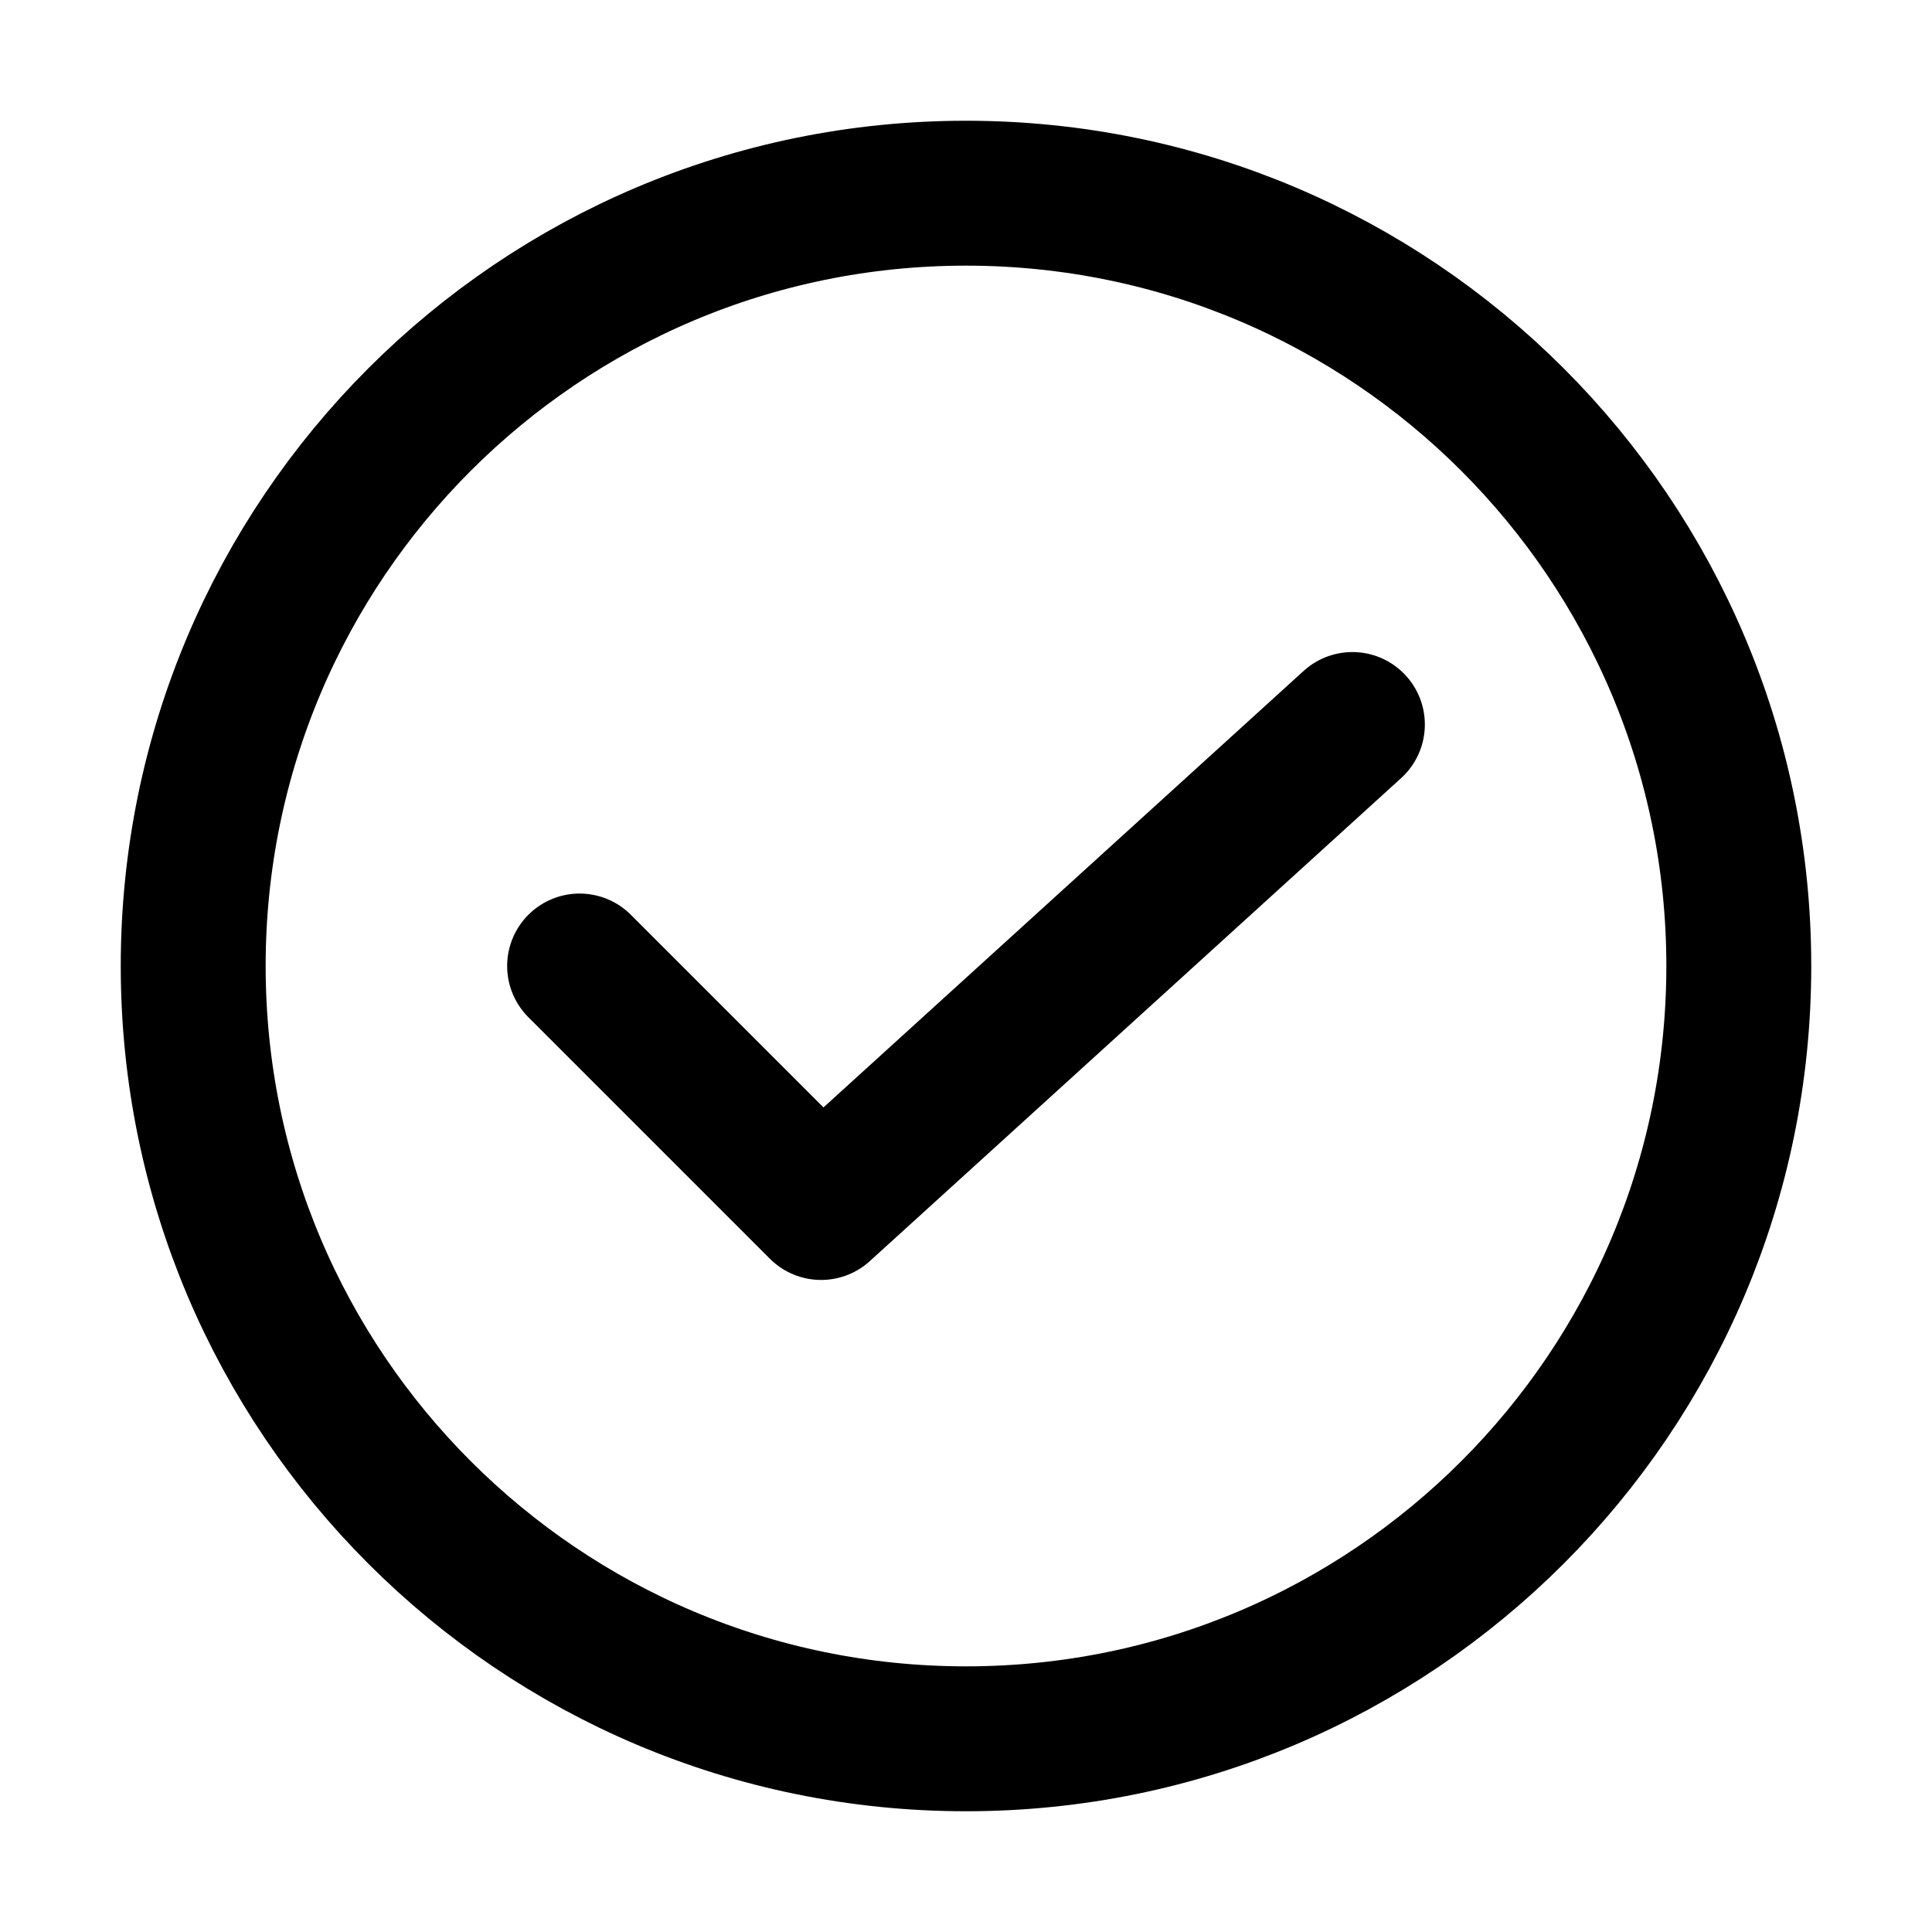
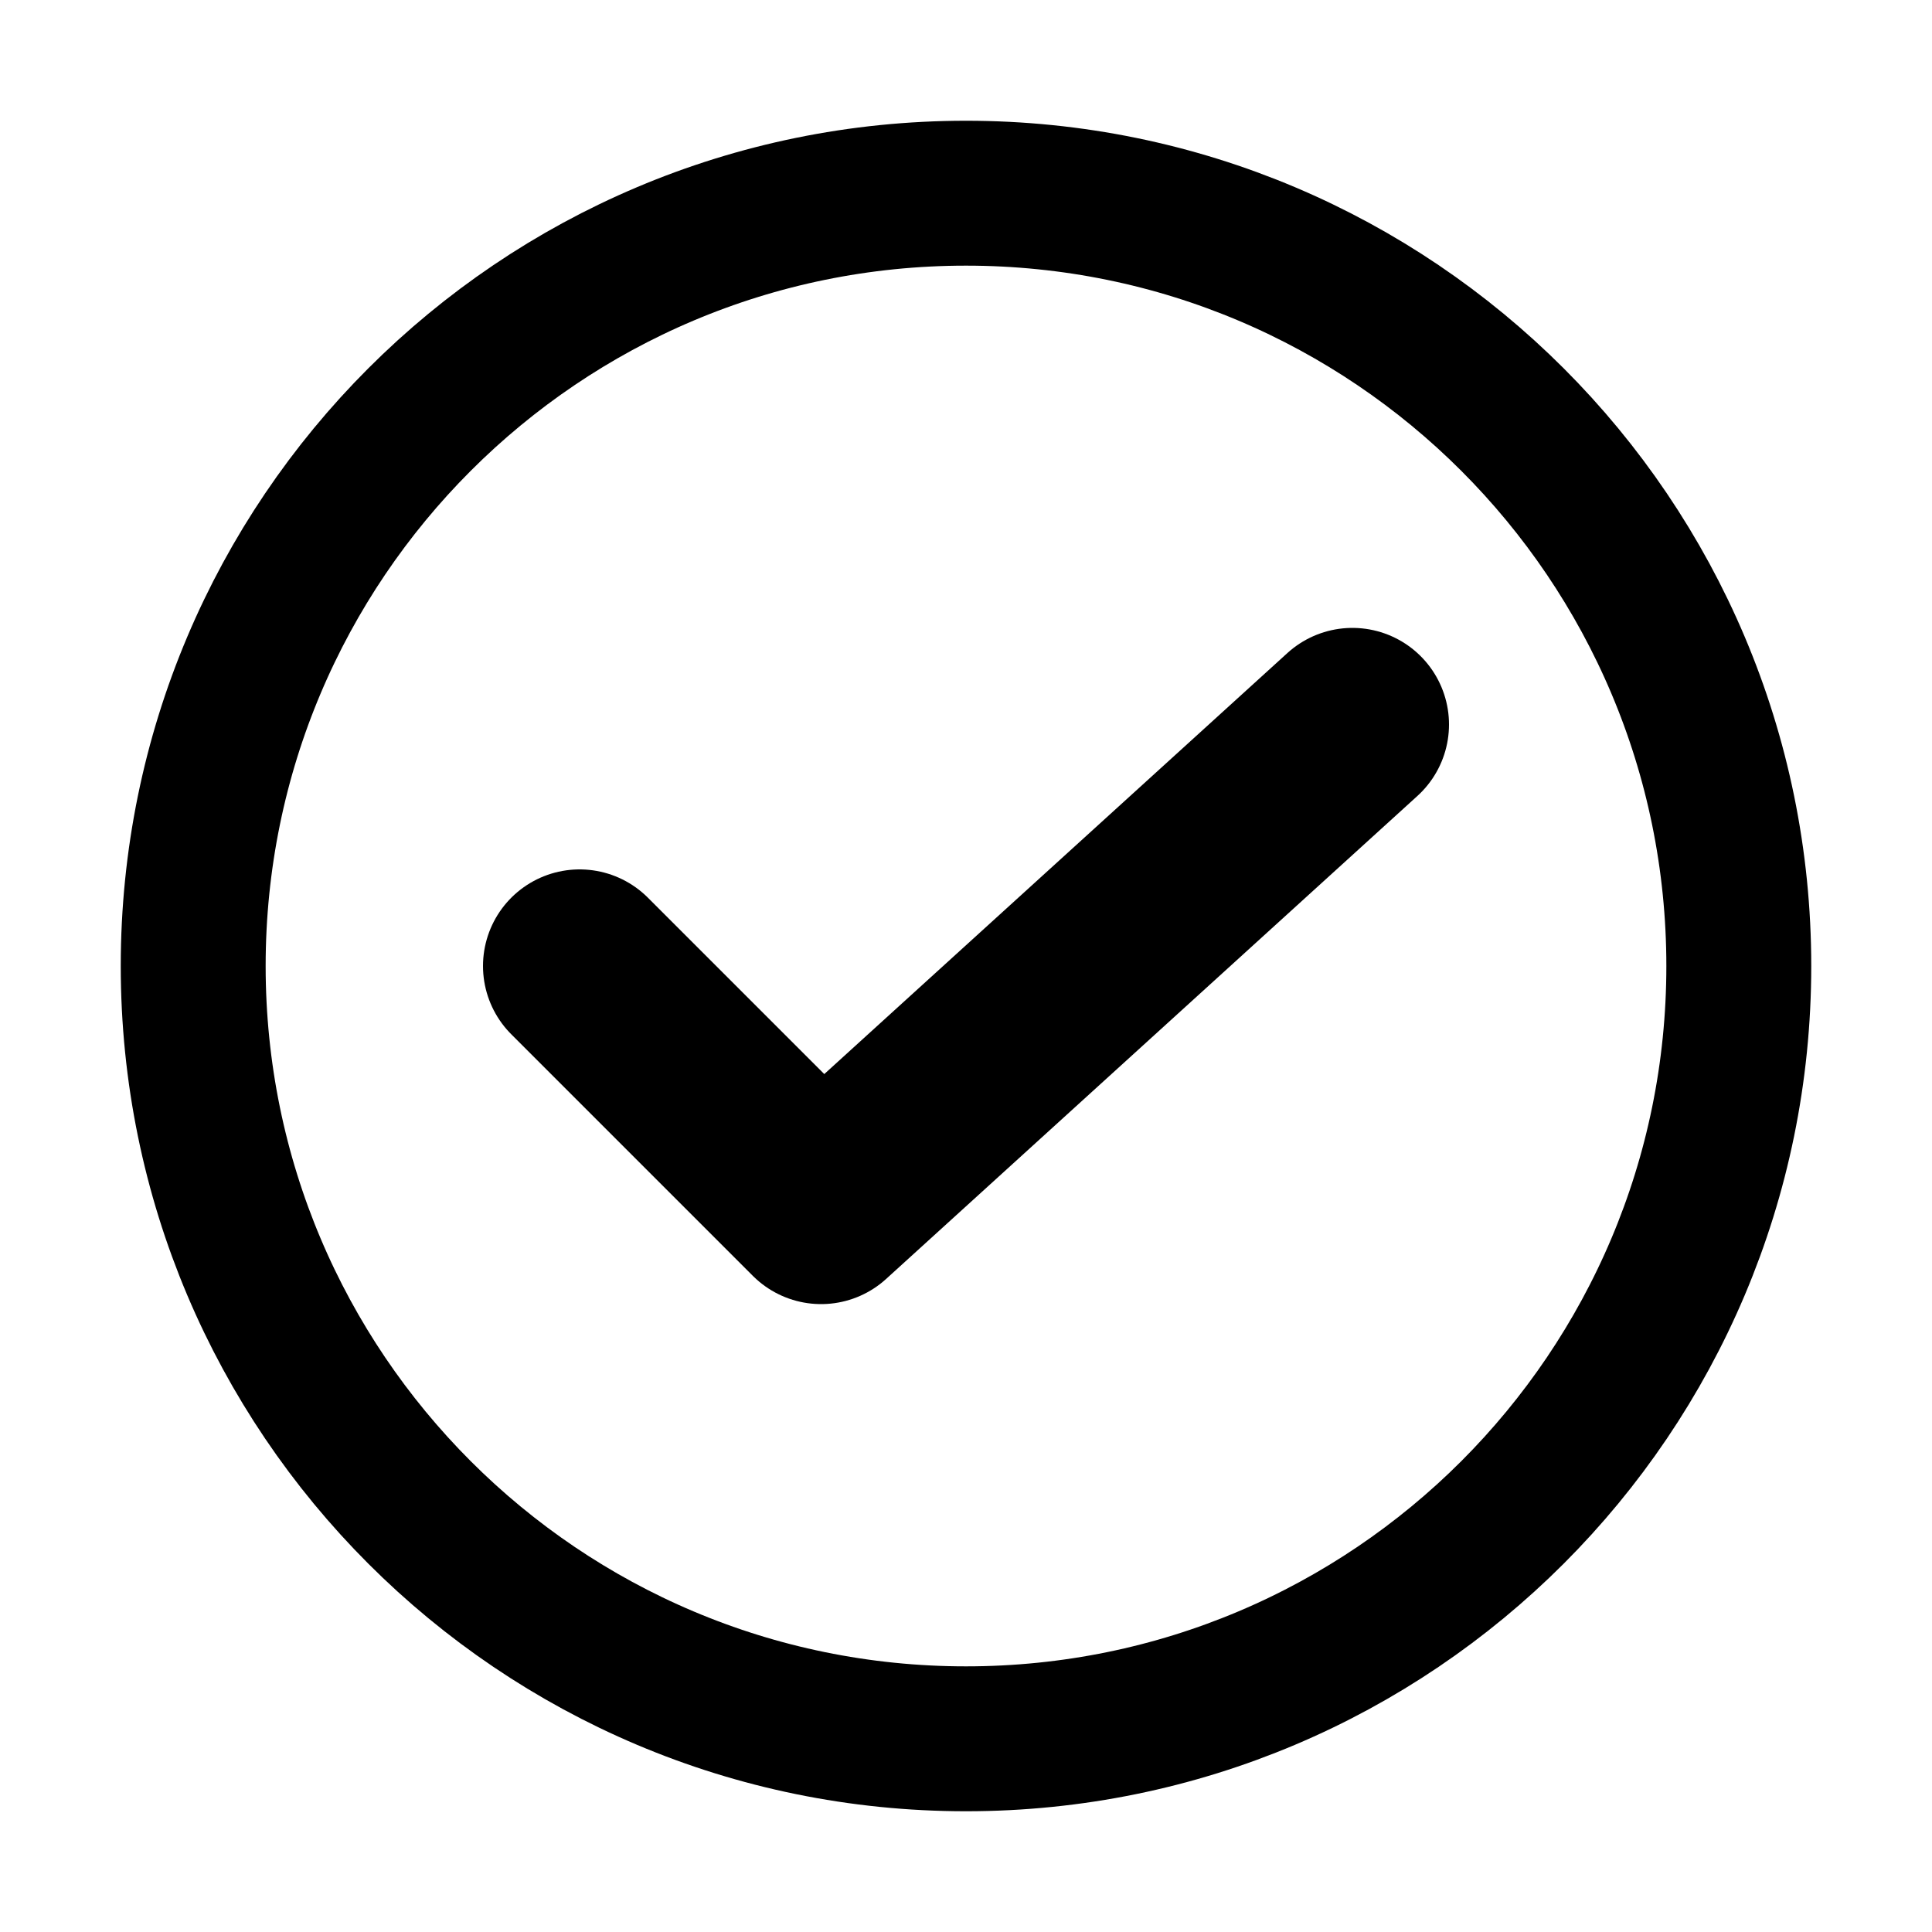
<svg xmlns="http://www.w3.org/2000/svg" width="20" height="20" viewBox="0 0 20 20">
  <circle cx="10" cy="10" r="8" fill="none" stroke="currentColor" stroke-width="1.5" />
-   <path d="m6 10 2.5 2.5 5.5-5" stroke="currentColor" stroke-width="1.5" stroke-linecap="round" stroke-linejoin="round" fill="none" />
+   <path d="m6 10 2.5 2.5 5.5-5" stroke="currentColor" stroke-width="2" stroke-linecap="round" stroke-linejoin="round" fill="none" />
</svg>
